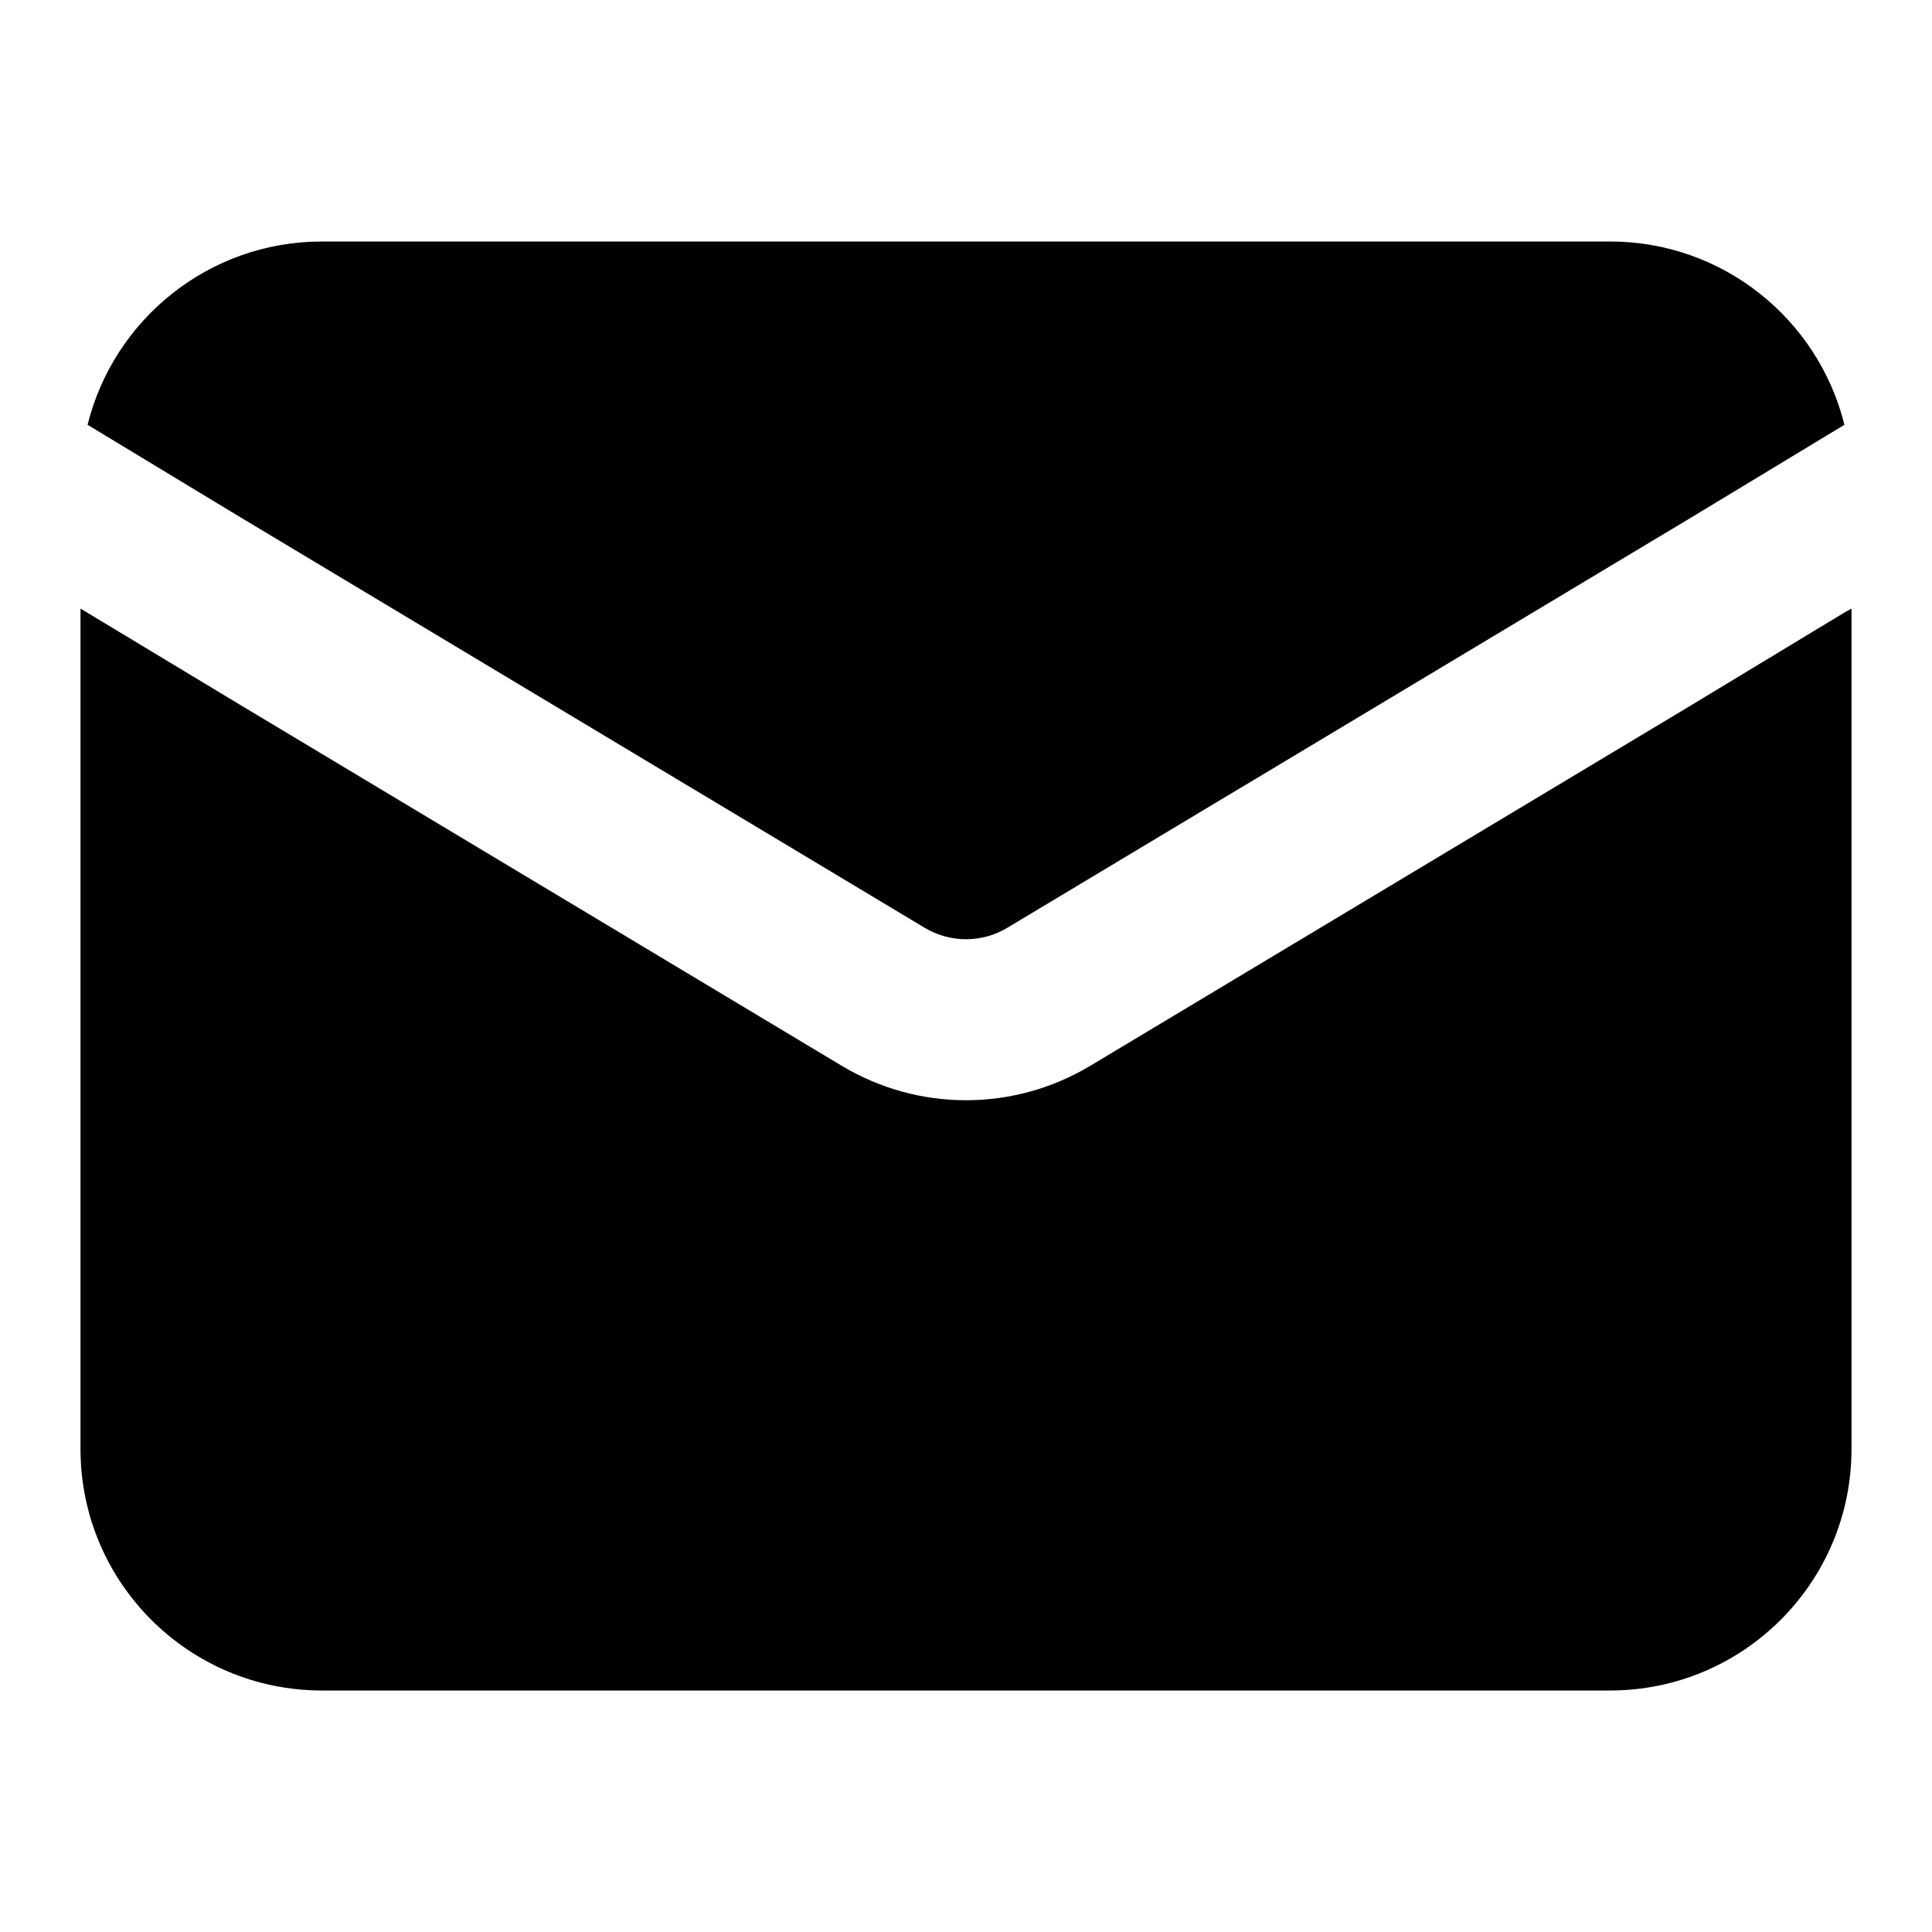
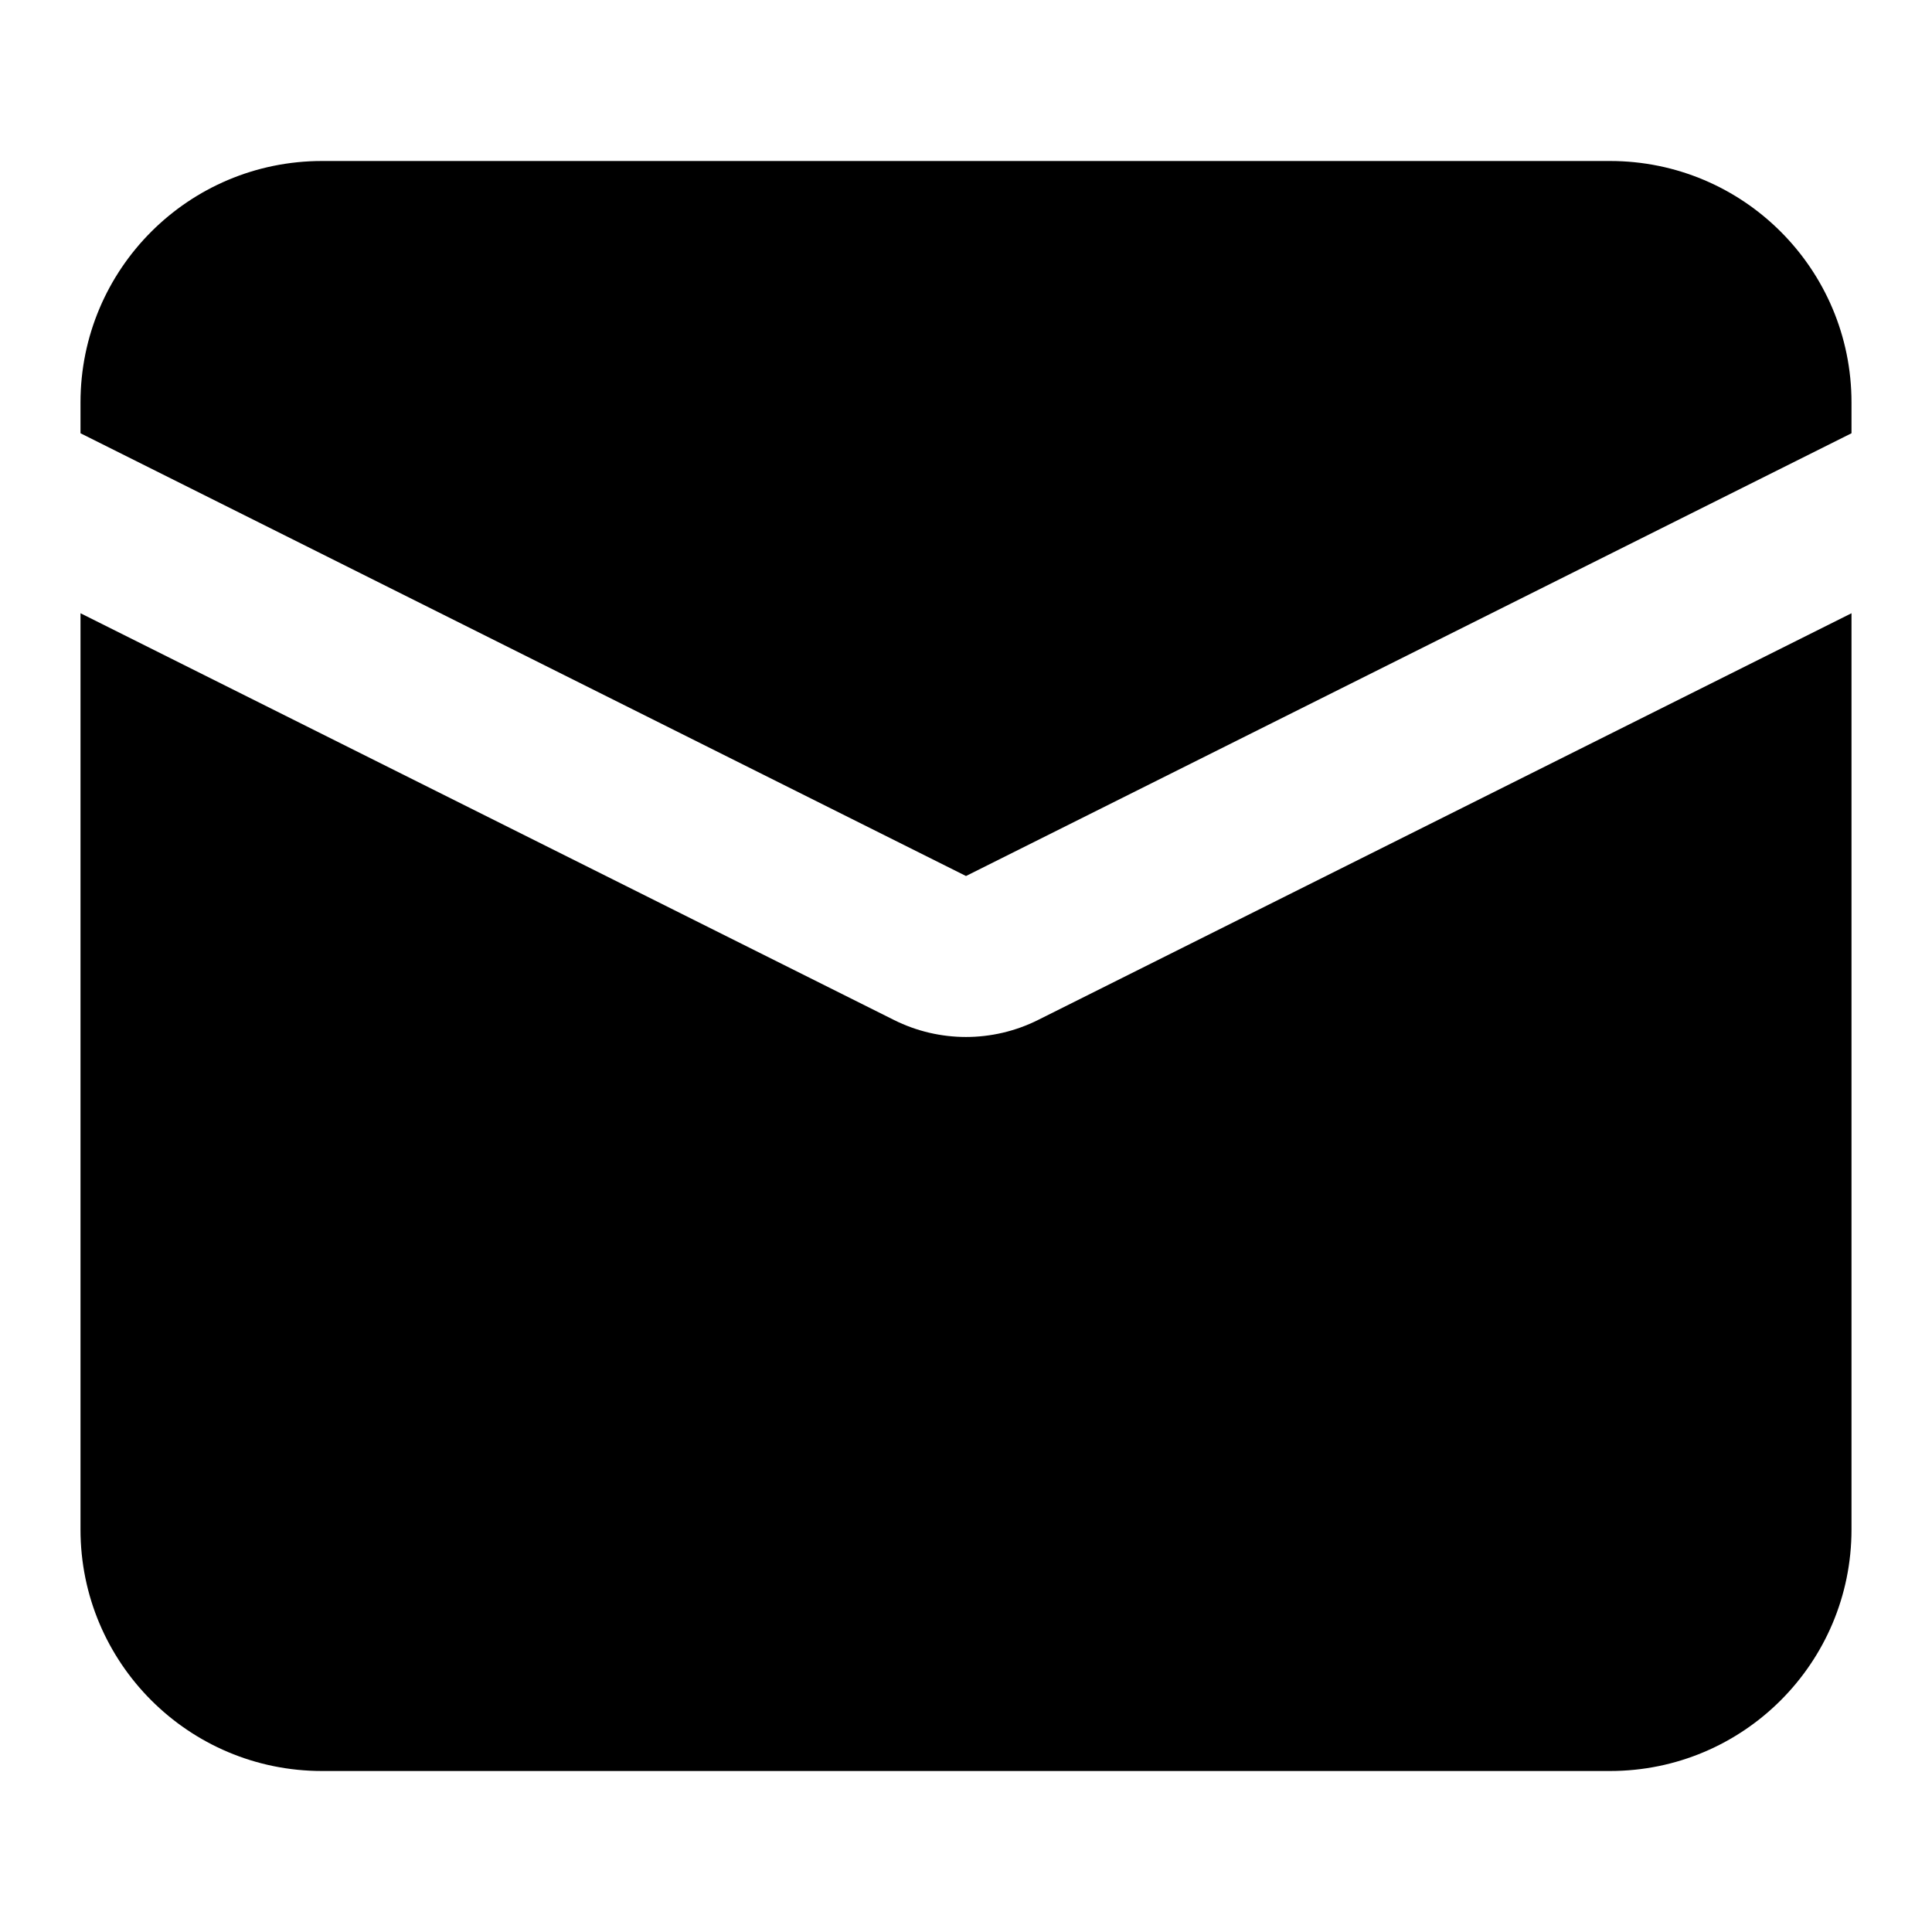
<svg xmlns="http://www.w3.org/2000/svg" width="24" height="24" viewBox="0 0 24 24" fill="none">
  <rect width="24" height="24" fill="white" />
-   <path d="M12.514 11.525L21 6.434L22.912 5.277C22.588 3.969 21.407 3 20 3H4C2.593 3 1.412 3.969 1.088 5.277L3 6.434L11.486 11.525C11.802 11.715 12.198 11.715 12.514 11.525Z" fill="black" />
-   <path d="M10.457 13.24L3 8.766L1 7.56V18C1 19.657 2.343 21 4 21H20C21.657 21 23 19.657 23 18V7.56L22.912 7.609L21 8.766L13.543 13.24C12.593 13.81 11.407 13.81 10.457 13.24Z" fill="black" />
+   <path d="M4 2C2.343 2 1 3.343 1 5V5.382L12 10.882L23 5.382V5C23 3.343 21.657 2 20 2H4Z" fill="black" />
+   <path d="M23 7.618L12.894 12.671C12.331 12.952 11.669 12.952 11.106 12.671L1 7.618V19C1 20.657 2.343 22 4 22H20C21.657 22 23 20.657 23 19V7.618Z" fill="black" />
</svg>
